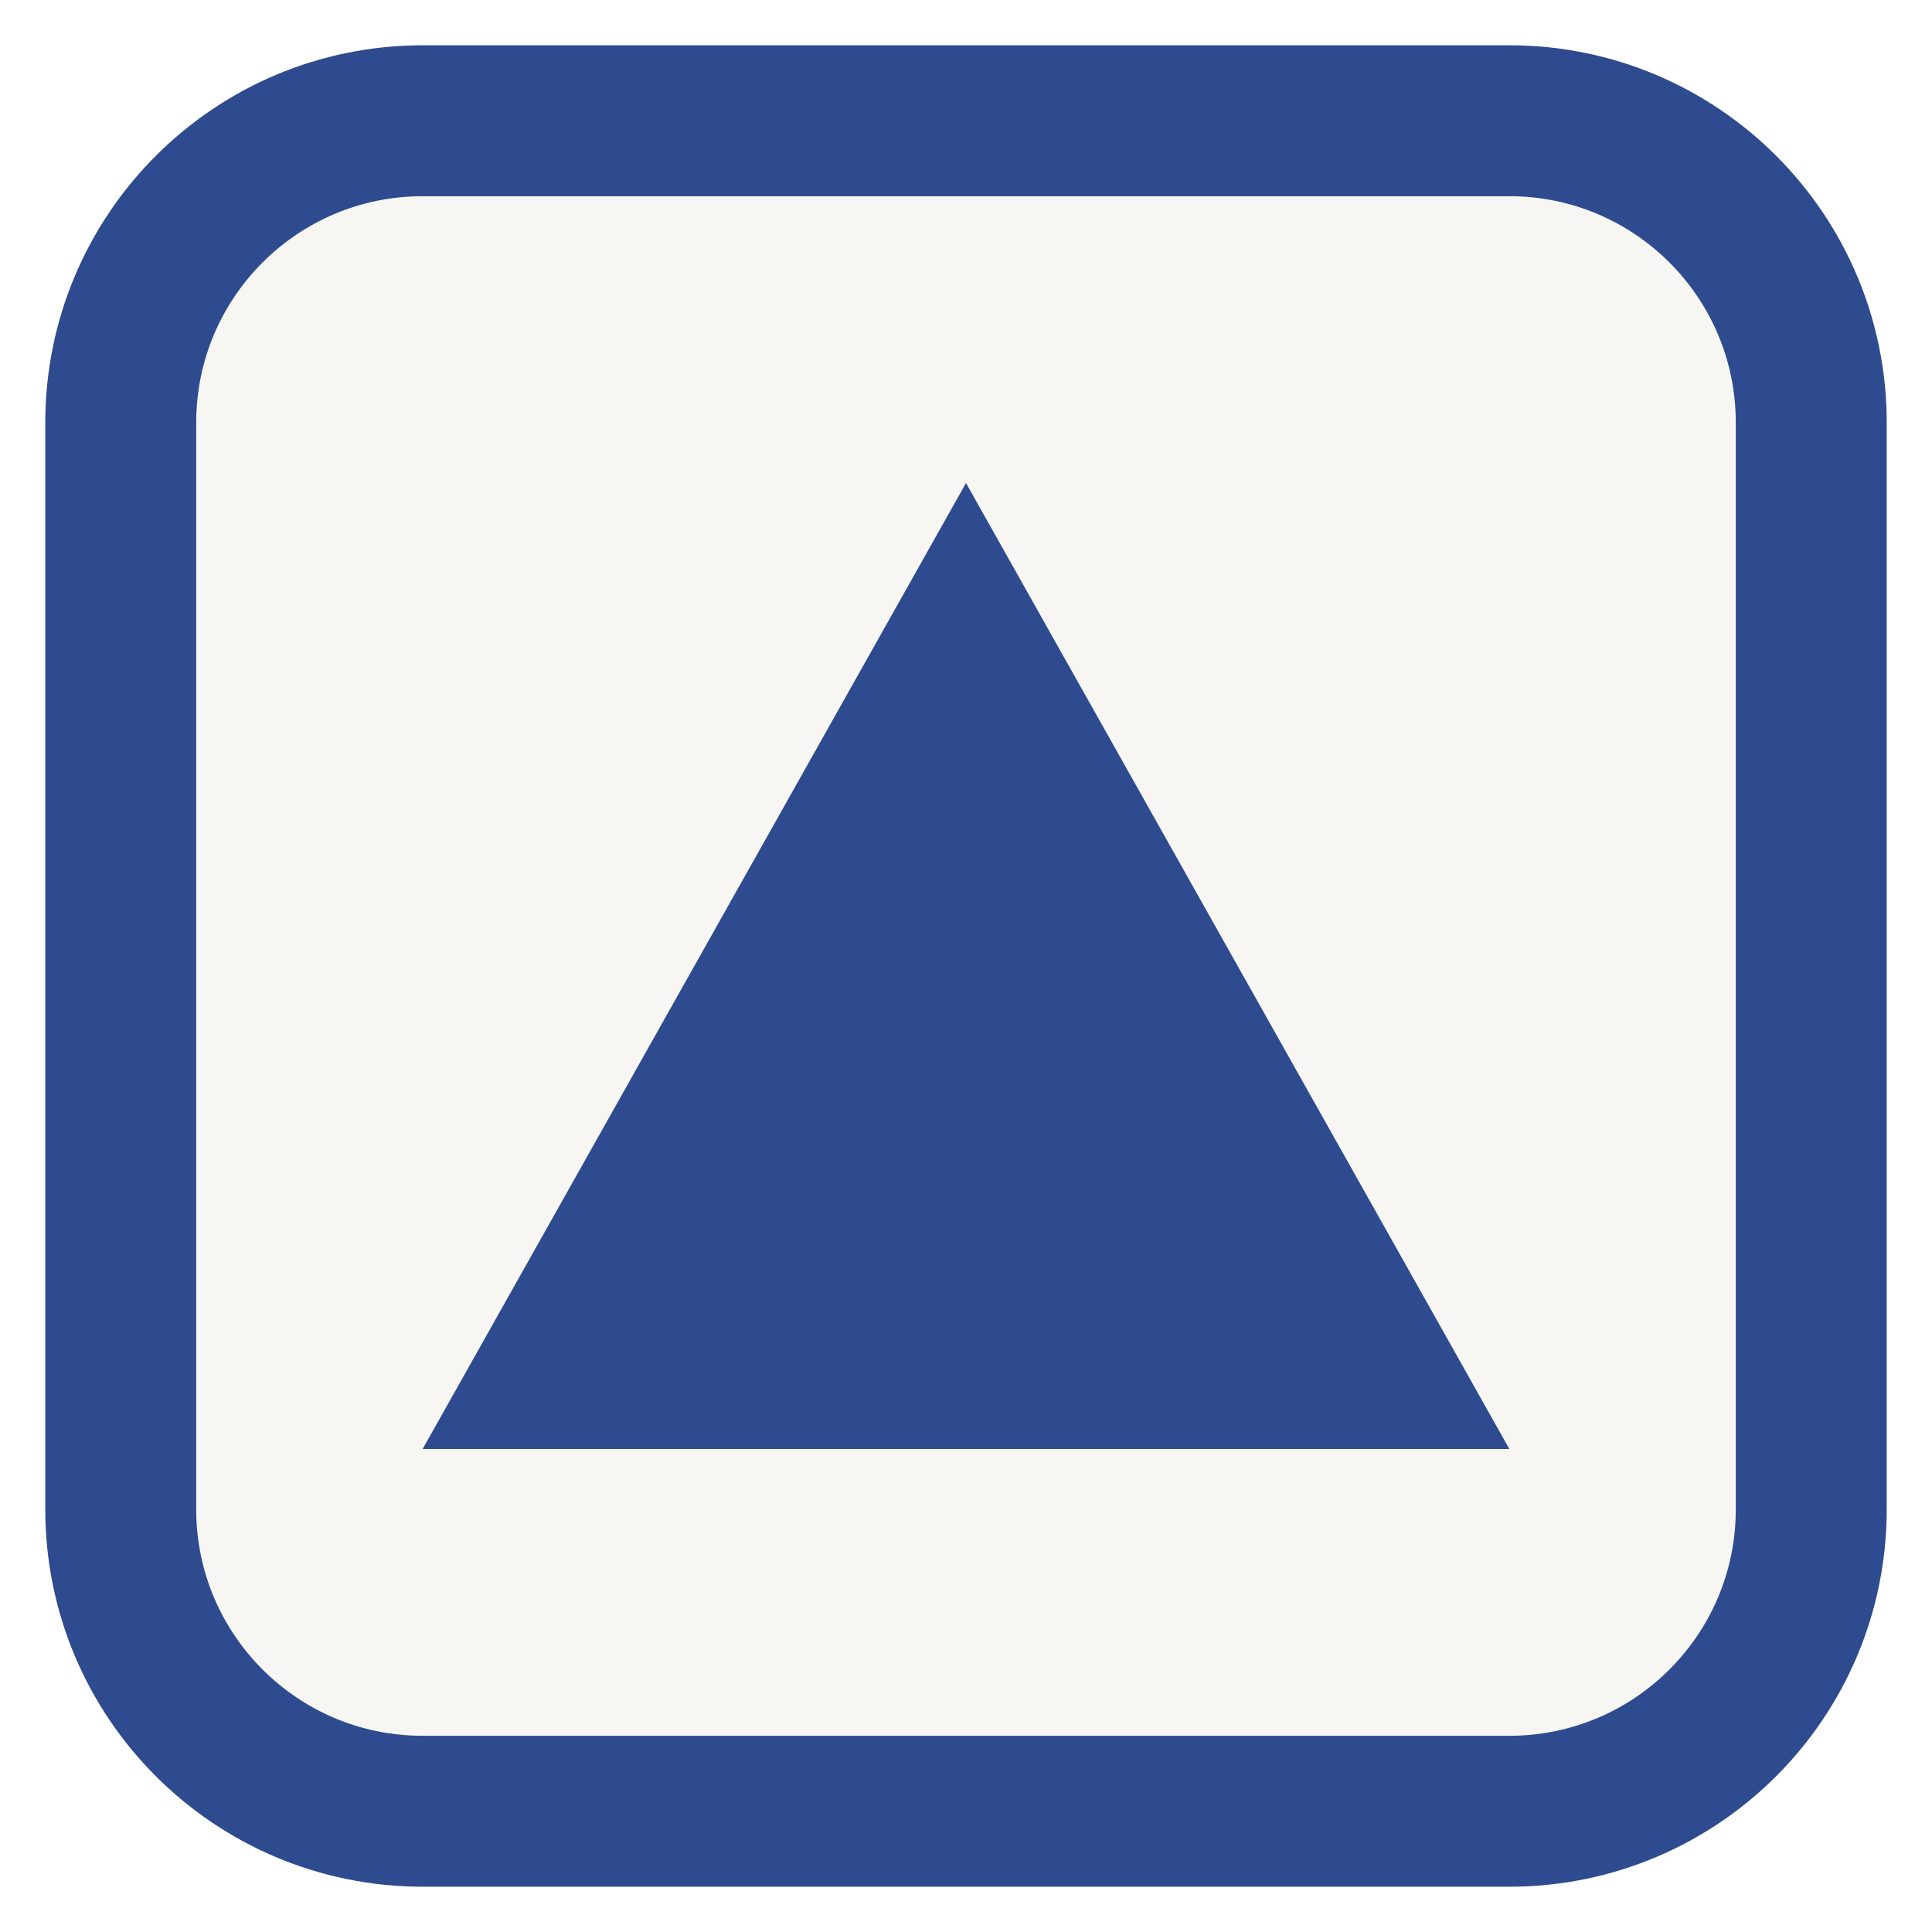
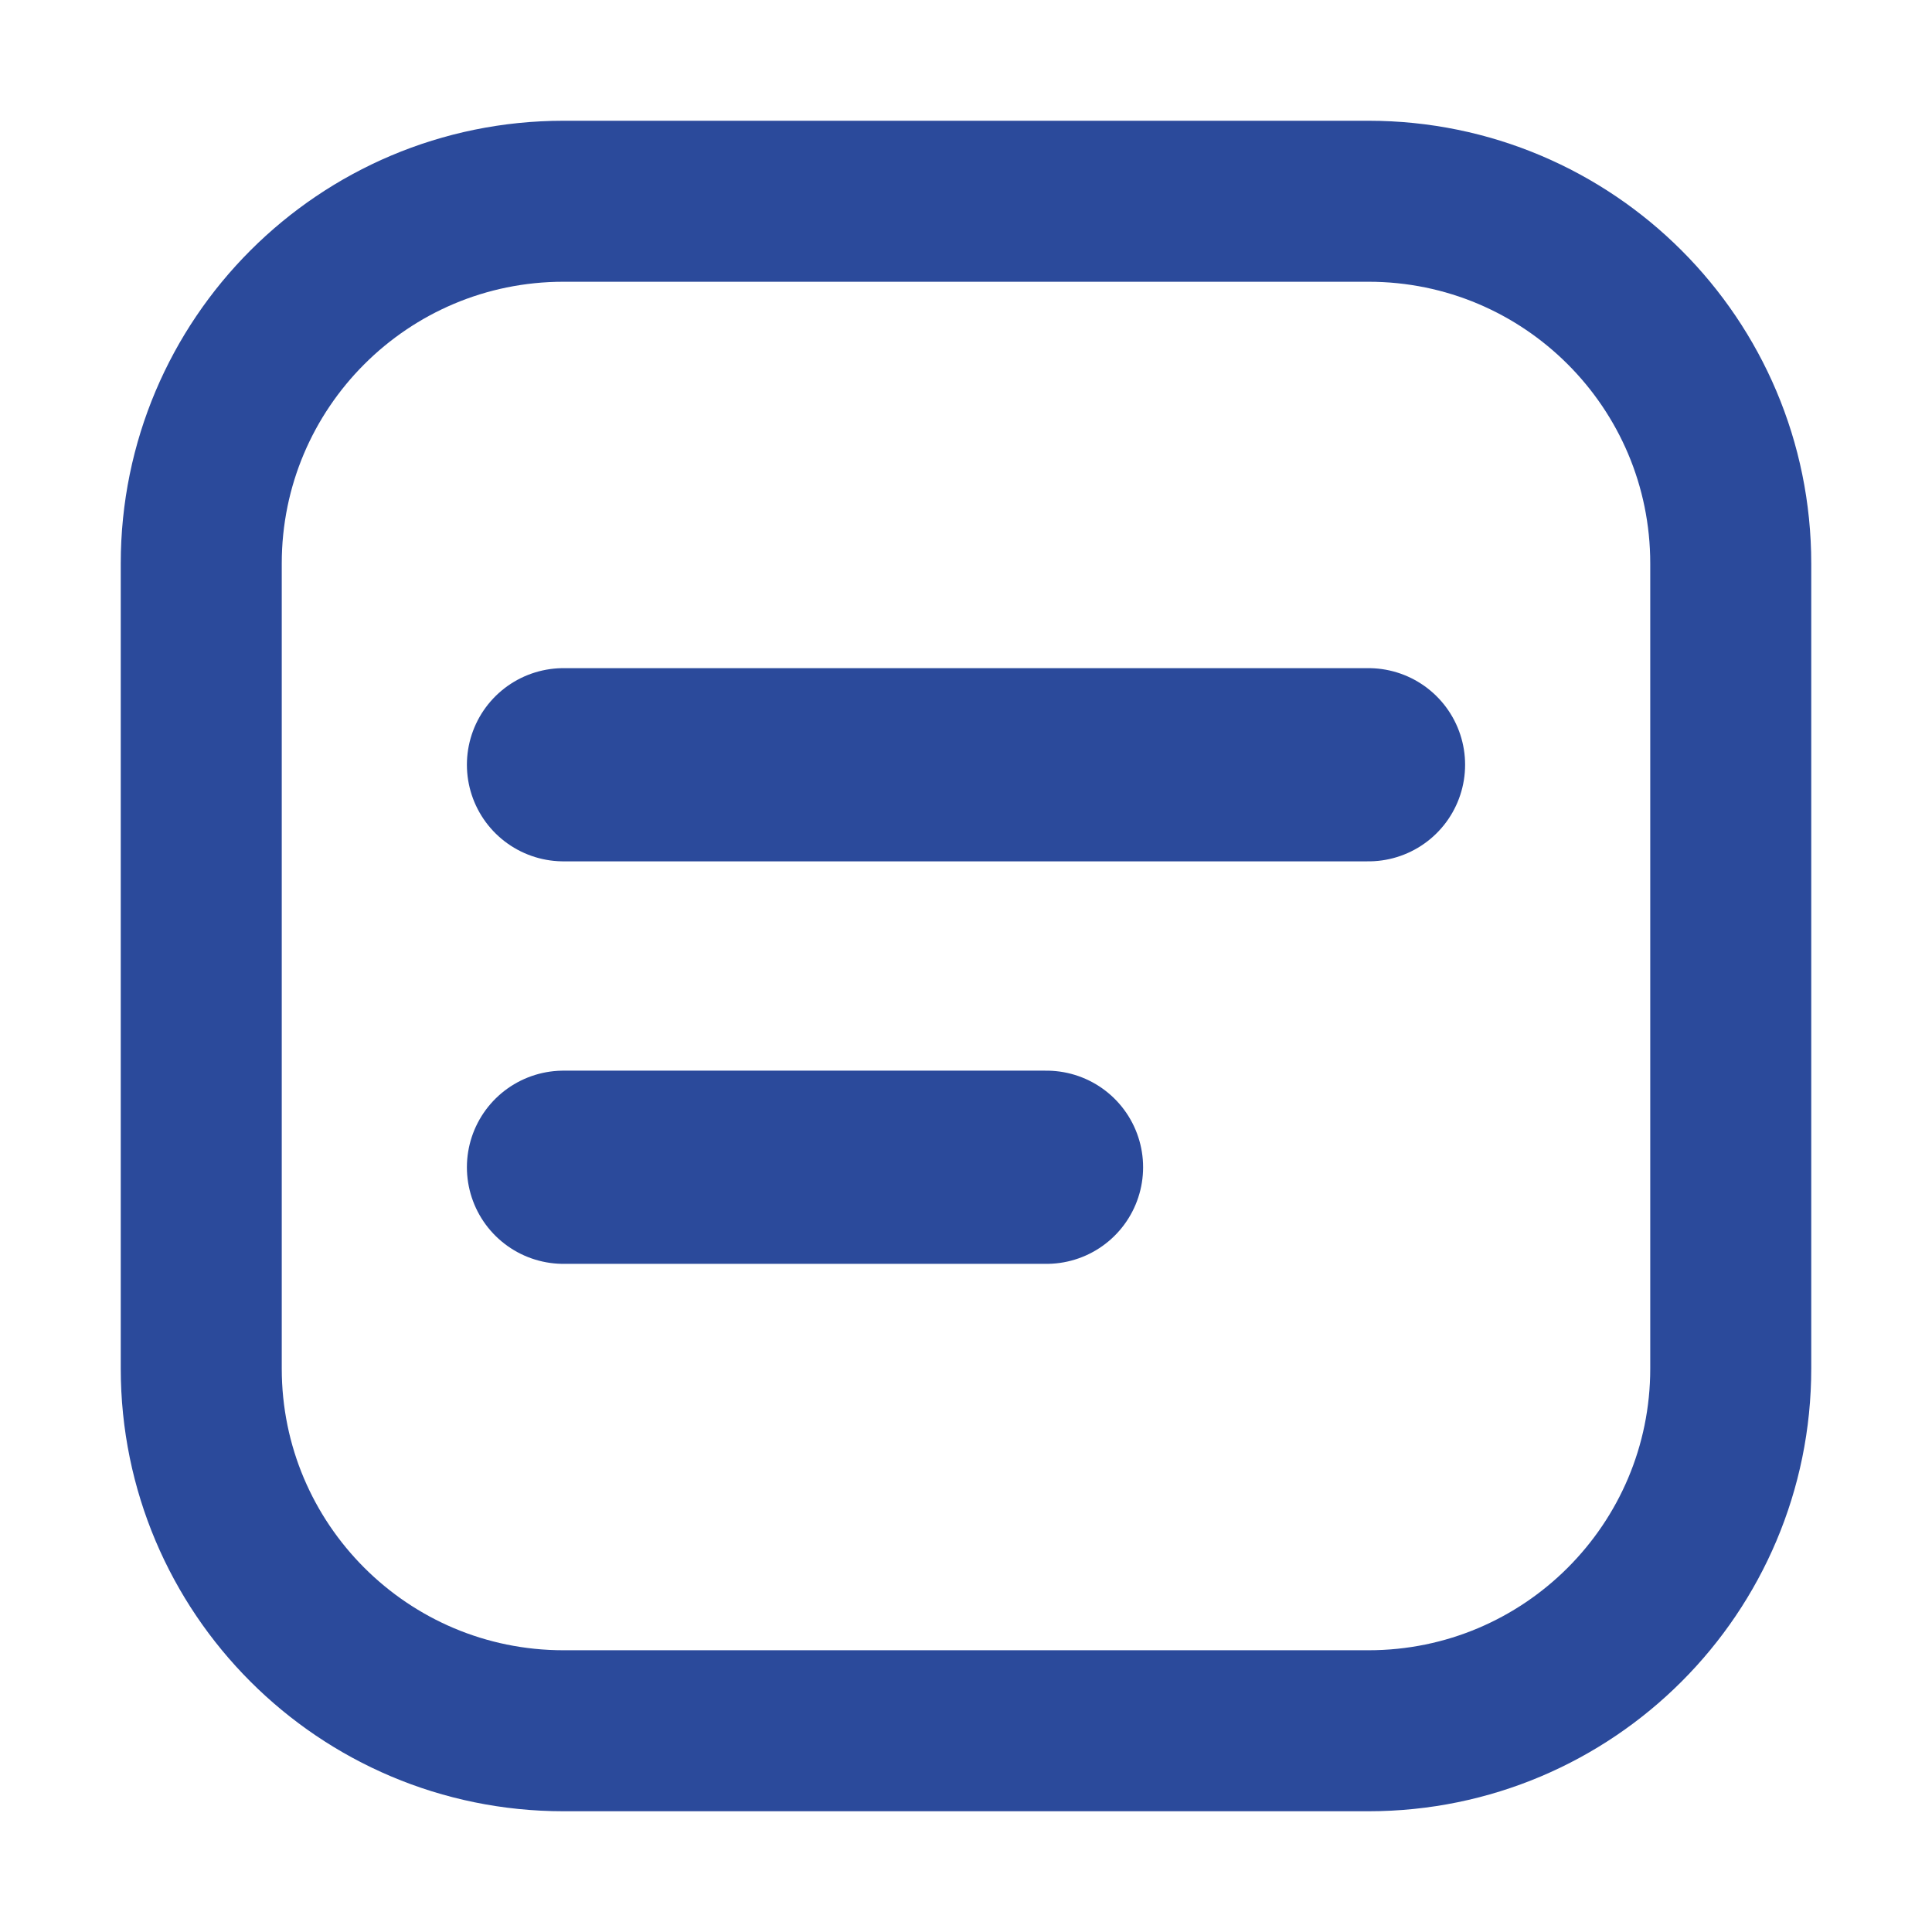
- <svg xmlns="http://www.w3.org/2000/svg" viewBox="0 0 64 64" width="64" height="64">
-   <rect x="4" y="4" width="56" height="56" rx="10" fill="#f7f6f3" stroke="#2f4b8f" stroke-width="5" />
-   <path d="M14 48 L32 16 L50 48 Z" fill="#2f4b8f" />
+ <svg xmlns="http://www.w3.org/2000/svg" viewBox="0 0 24 24" width="64" height="64">
+   <style>
+     rect, path { fill: none; stroke: #2b4a9b; stroke-linecap: round; }
+     rect { stroke-width: 2; }
+     path { stroke-width: 2.4; }
+     @media (prefers-color-scheme: dark) { rect, path { stroke: #9db5f5; } }
+   </style>
+   <rect x="2.5" y="2.5" width="19" height="19" rx="4.5" />
+   <path d="M7 9.5h10M7 14.5h6" />
</svg>
